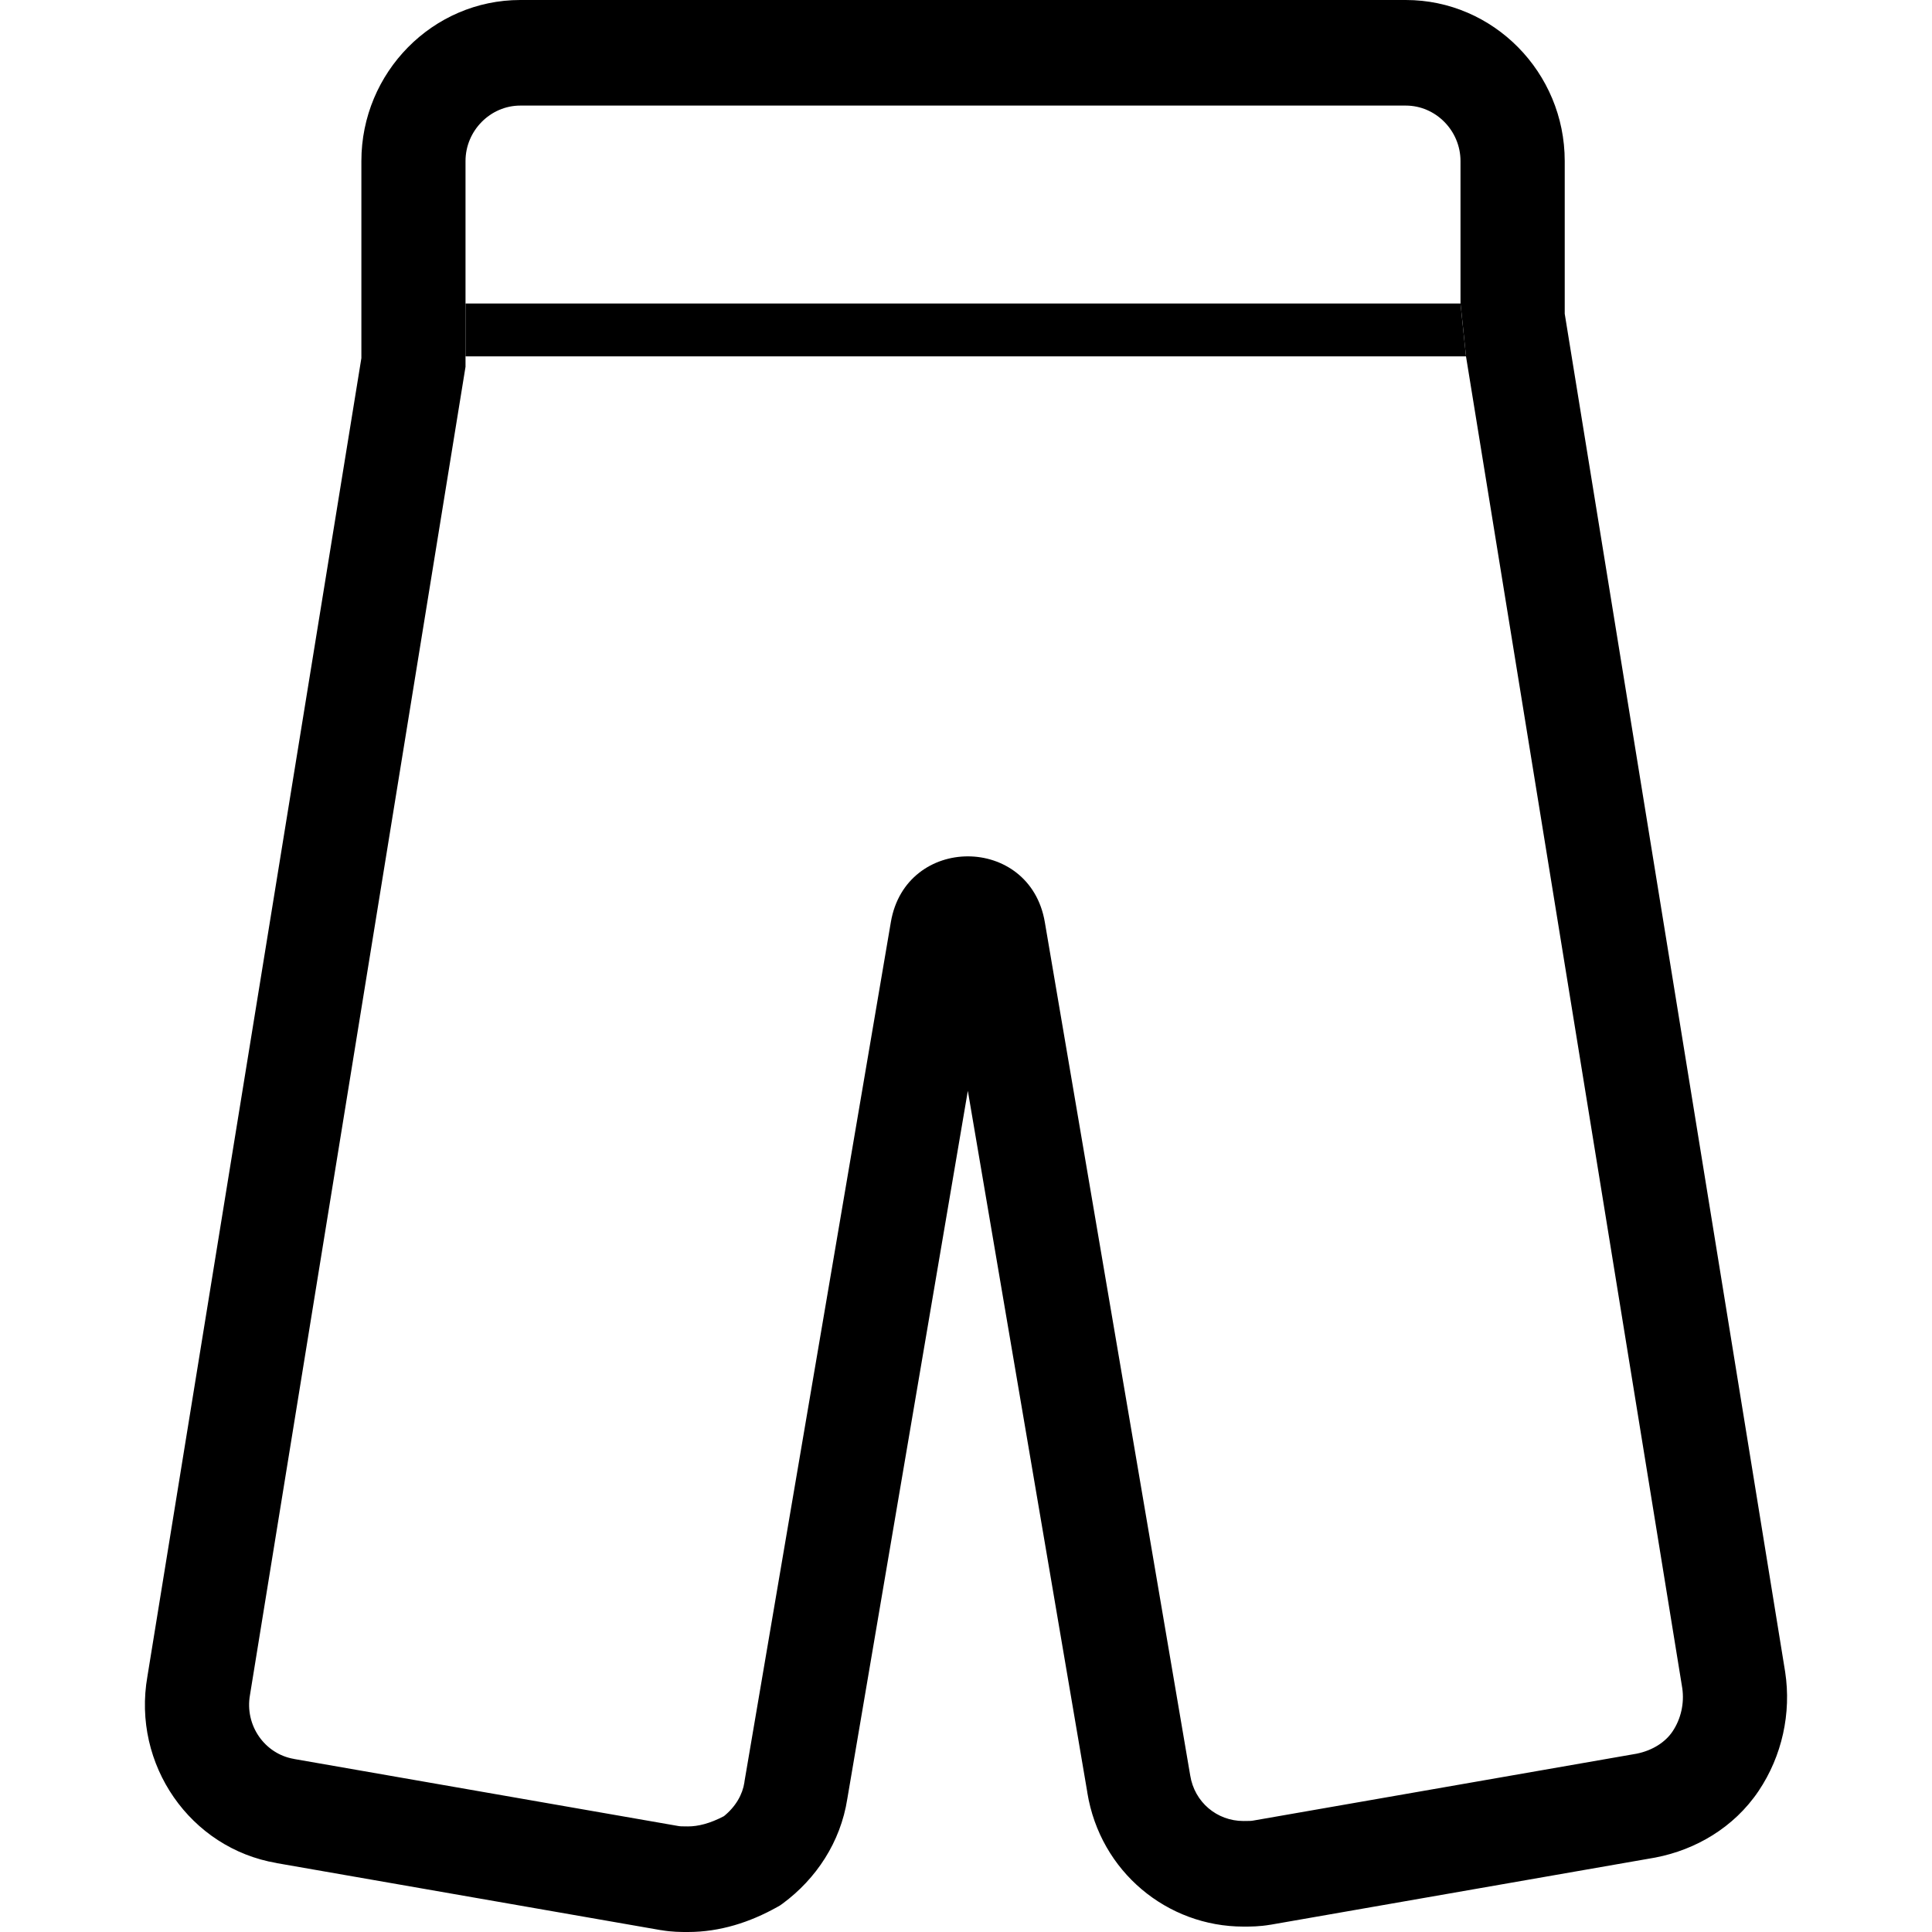
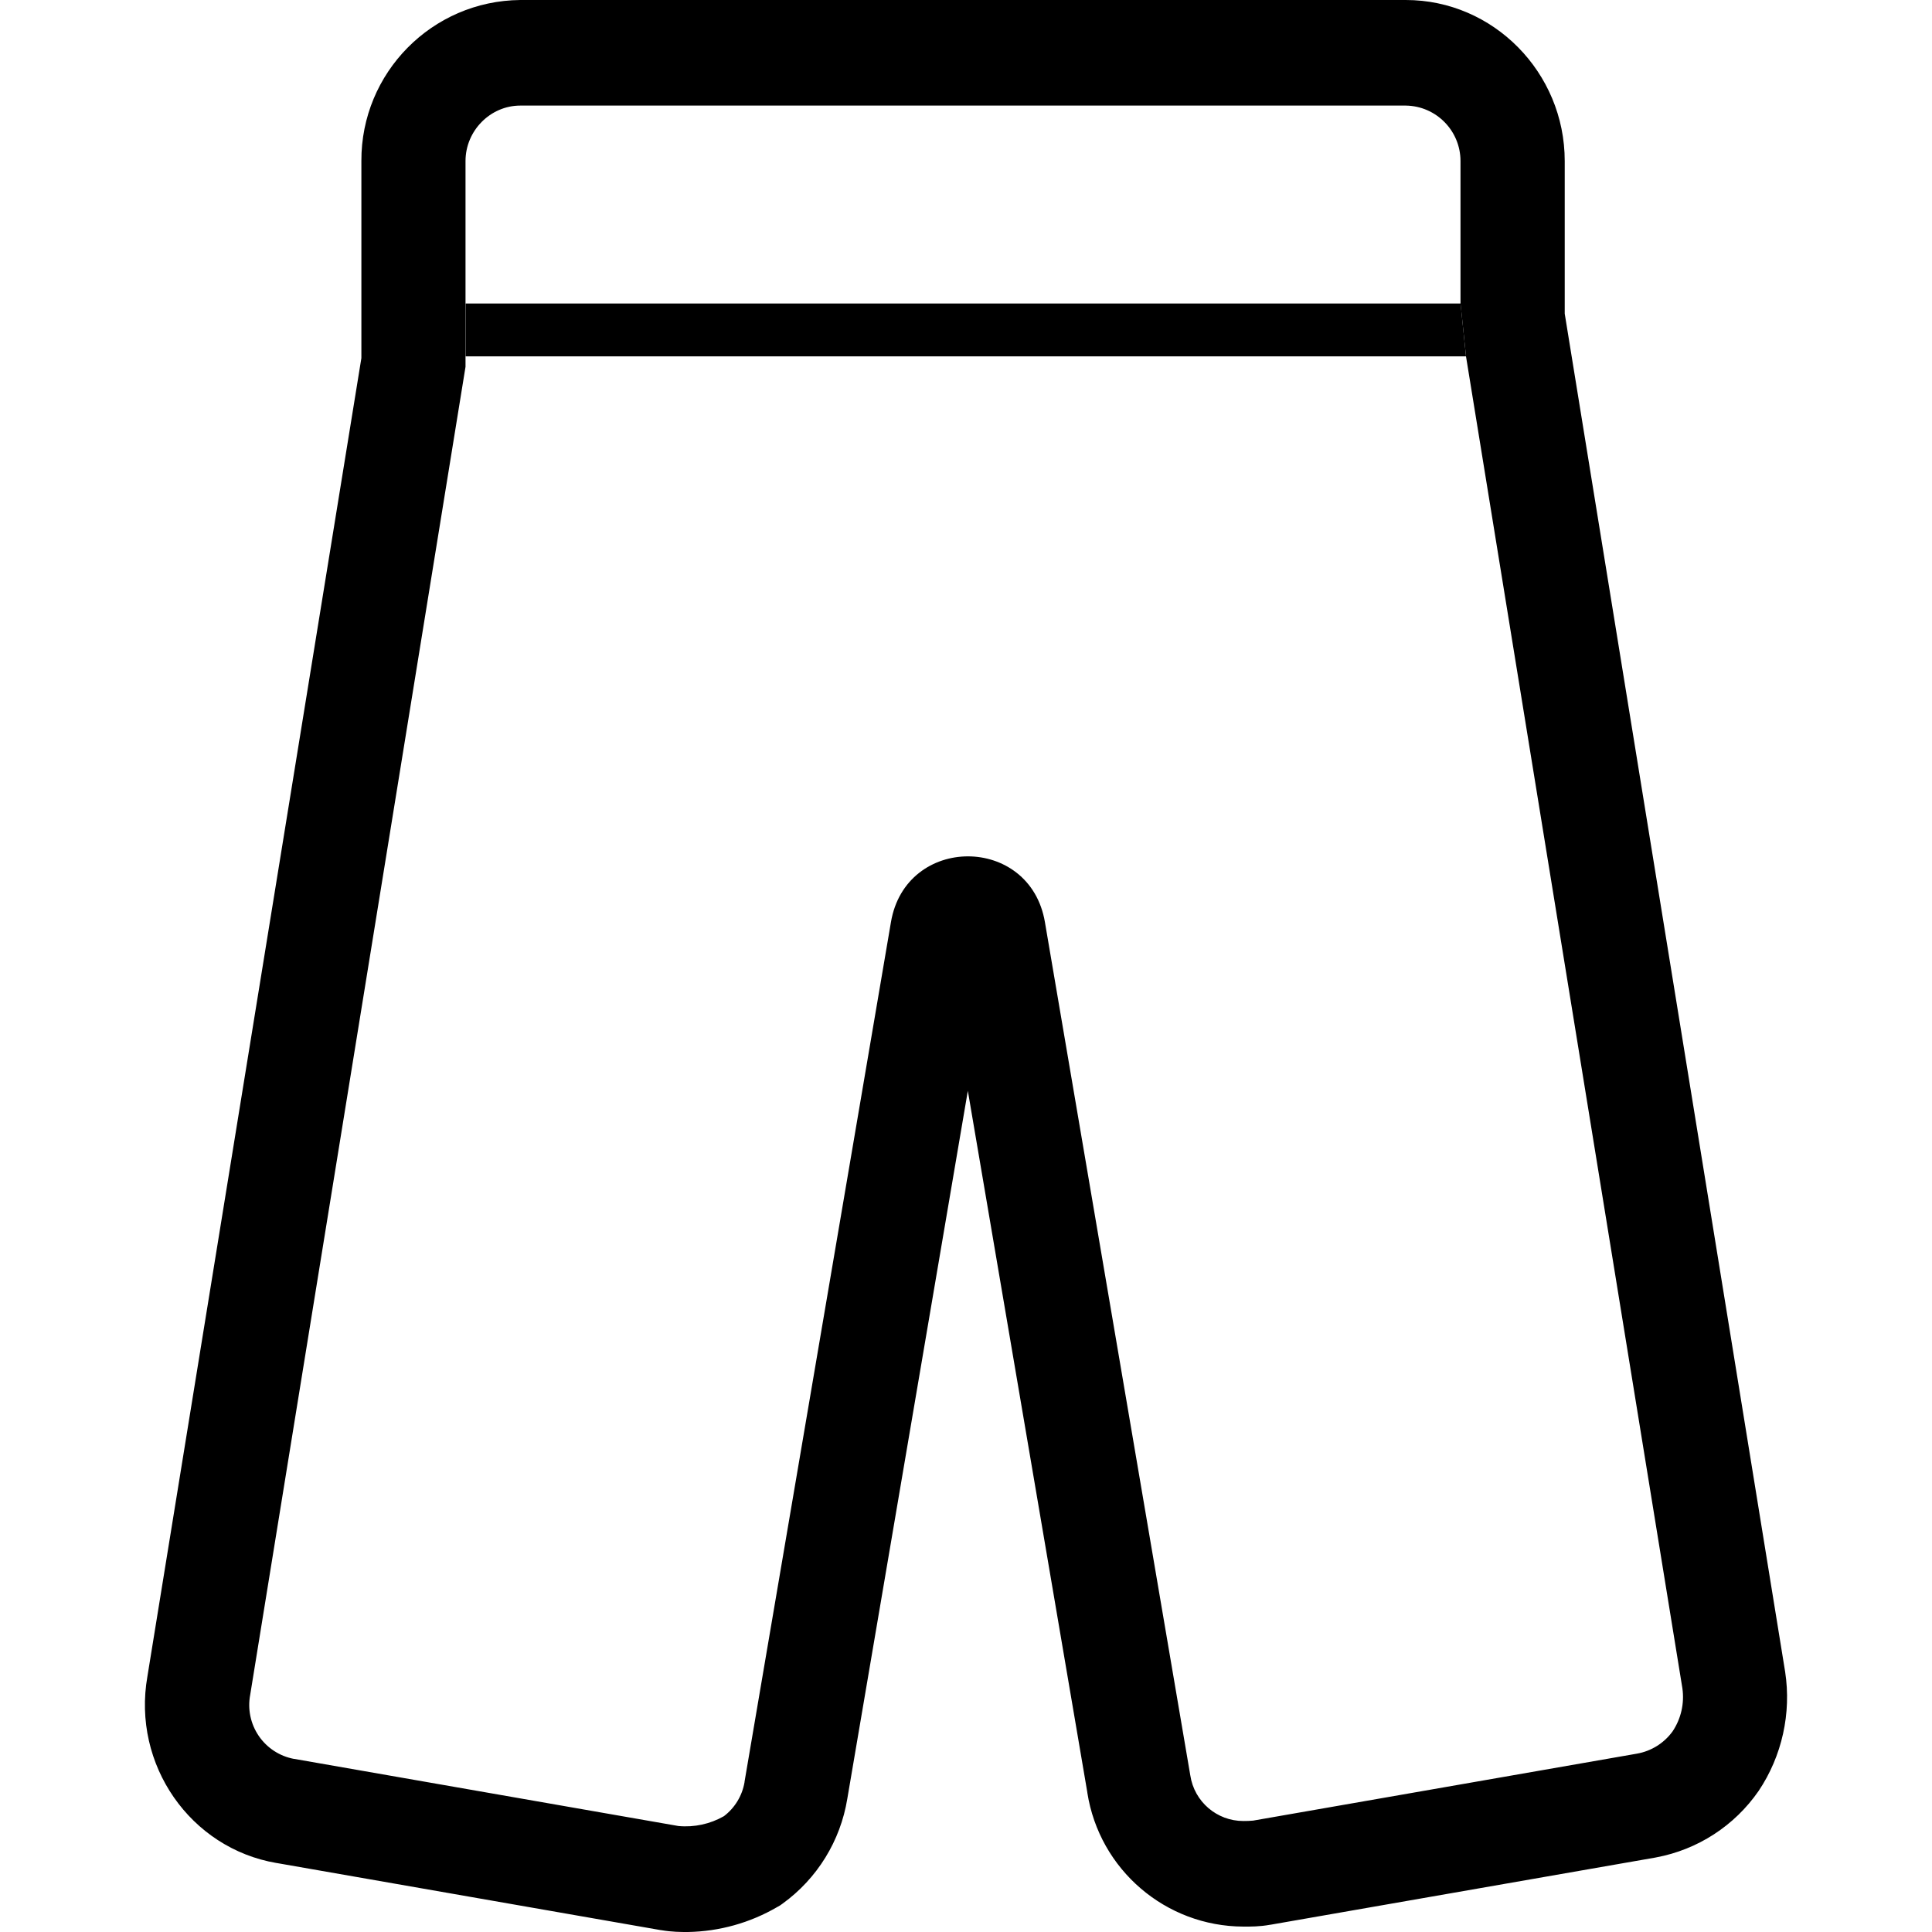
- <svg xmlns="http://www.w3.org/2000/svg" class="icon icon-accordion icon-pants" aria-hidden="true" focusable="false" width="20" height="20" viewBox="0 0 20 20">
-   <path d="M5.386 1.093C5.076 1.093 4.819 1.353 4.819 1.667V3.142V3.689V3.797L2.588 17.545C2.531 17.862 2.742 18.157 3.042 18.208L3.045 18.209L7.023 18.903L7.024 18.903C7.04 18.906 7.054 18.907 7.122 18.907C7.225 18.907 7.347 18.878 7.494 18.801C7.617 18.701 7.687 18.576 7.706 18.451L7.707 18.441L9.222 9.546C9.376 8.638 10.662 8.638 10.816 9.546L12.321 18.379C12.365 18.656 12.598 18.851 12.872 18.851C12.94 18.851 12.954 18.85 12.97 18.847L12.971 18.847L16.943 18.154C17.11 18.12 17.241 18.033 17.314 17.924C17.402 17.793 17.437 17.631 17.415 17.477L15.176 3.689L15.139 3.331L15.119 3.142V1.667C15.119 1.353 14.863 1.093 14.553 1.093H5.386ZM3.741 1.667C3.741 0.749 4.48 0 5.386 0H14.553C15.459 0 16.198 0.749 16.198 1.667V3.248L18.48 17.308C18.545 17.735 18.448 18.178 18.205 18.54C17.947 18.923 17.548 19.149 17.142 19.228L17.132 19.23L13.151 19.925L13.149 19.925C13.037 19.944 12.944 19.944 12.88 19.944L12.872 19.944C12.085 19.944 11.39 19.378 11.256 18.558L11.256 18.555L10.019 11.292L8.771 18.623C8.701 19.071 8.448 19.45 8.103 19.705L8.075 19.725L8.045 19.742C7.764 19.899 7.454 20 7.122 20L7.114 20C7.05 20 6.956 20 6.845 19.981L6.842 19.981L2.865 19.287L2.863 19.286C1.971 19.134 1.365 18.268 1.526 17.354L3.741 3.707V1.667Z" />
-   <path d="M15.176 3.689H4.819V3.142H15.119L15.176 3.689Z" />
+ <svg xmlns="http://www.w3.org/2000/svg" class="icon icon-accordion icon-pants" viewBox="0 0 20 20">
+   <path d="M5.386 1.093c-.31 0-.567.26-.567.574v2.13L2.59 17.545a.567.567 0 0 0 .453.663h.003l3.978.695a.8.8 0 0 0 .47-.102.56.56 0 0 0 .213-.35l.001-.01 1.515-8.895c.154-.908 1.44-.908 1.594 0l1.505 8.833a.555.555 0 0 0 .55.472 1 1 0 0 0 .099-.004h.001l3.972-.693a.58.58 0 0 0 .37-.23.64.64 0 0 0 .102-.447l-2.24-13.788-.037-.358-.02-.189V1.667a.574.574 0 0 0-.566-.574zm-1.645.574A1.66 1.66 0 0 1 5.386 0h9.167c.906 0 1.645.75 1.645 1.667v1.58l2.282 14.061c.065.427-.032.87-.275 1.232a1.66 1.66 0 0 1-1.062.688l-.01.002-3.982.695h-.002c-.111.02-.205.019-.269.019h-.008a1.64 1.64 0 0 1-1.616-1.386v-.003l-1.237-7.263-1.248 7.33a1.67 1.67 0 0 1-.668 1.083l-.028.02-.03.017a1.9 1.9 0 0 1-.923.258h-.008c-.064 0-.158 0-.269-.019h-.003l-3.977-.695h-.002c-.892-.152-1.498-1.018-1.337-1.932L3.741 3.707z" />
+   <path d="M15.176 3.689H4.82v-.547h10.3z" />
</svg>
